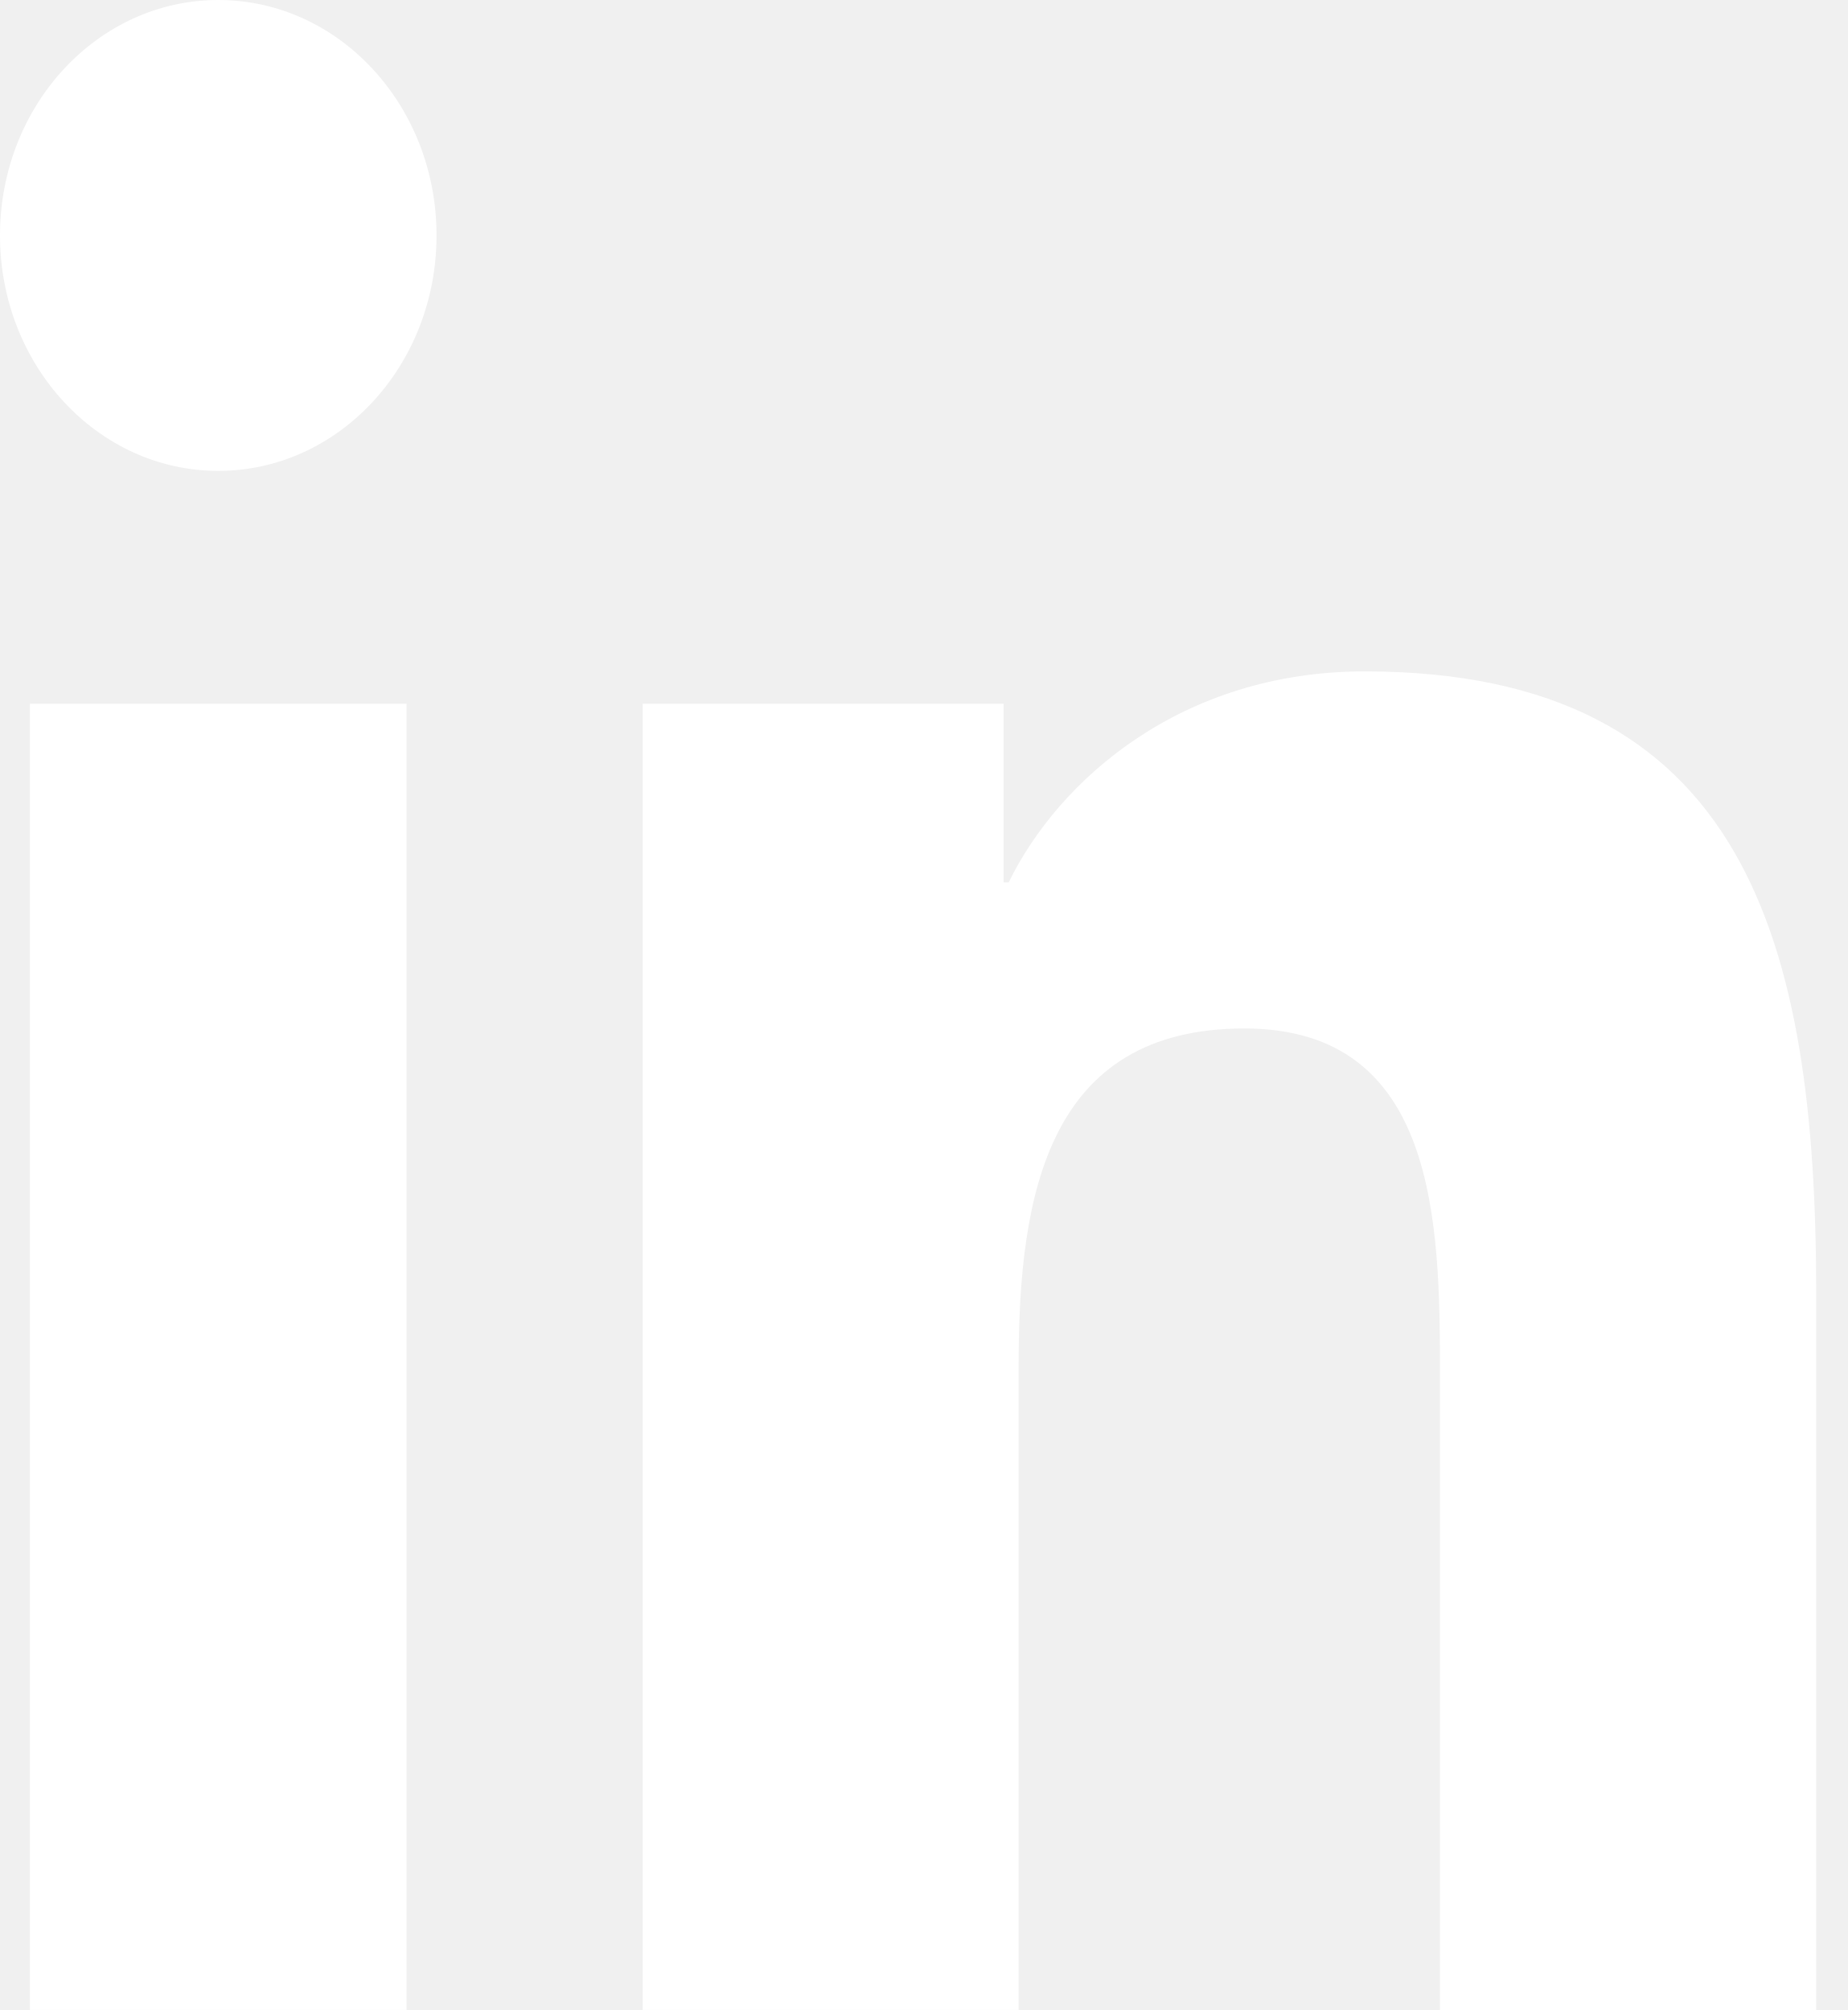
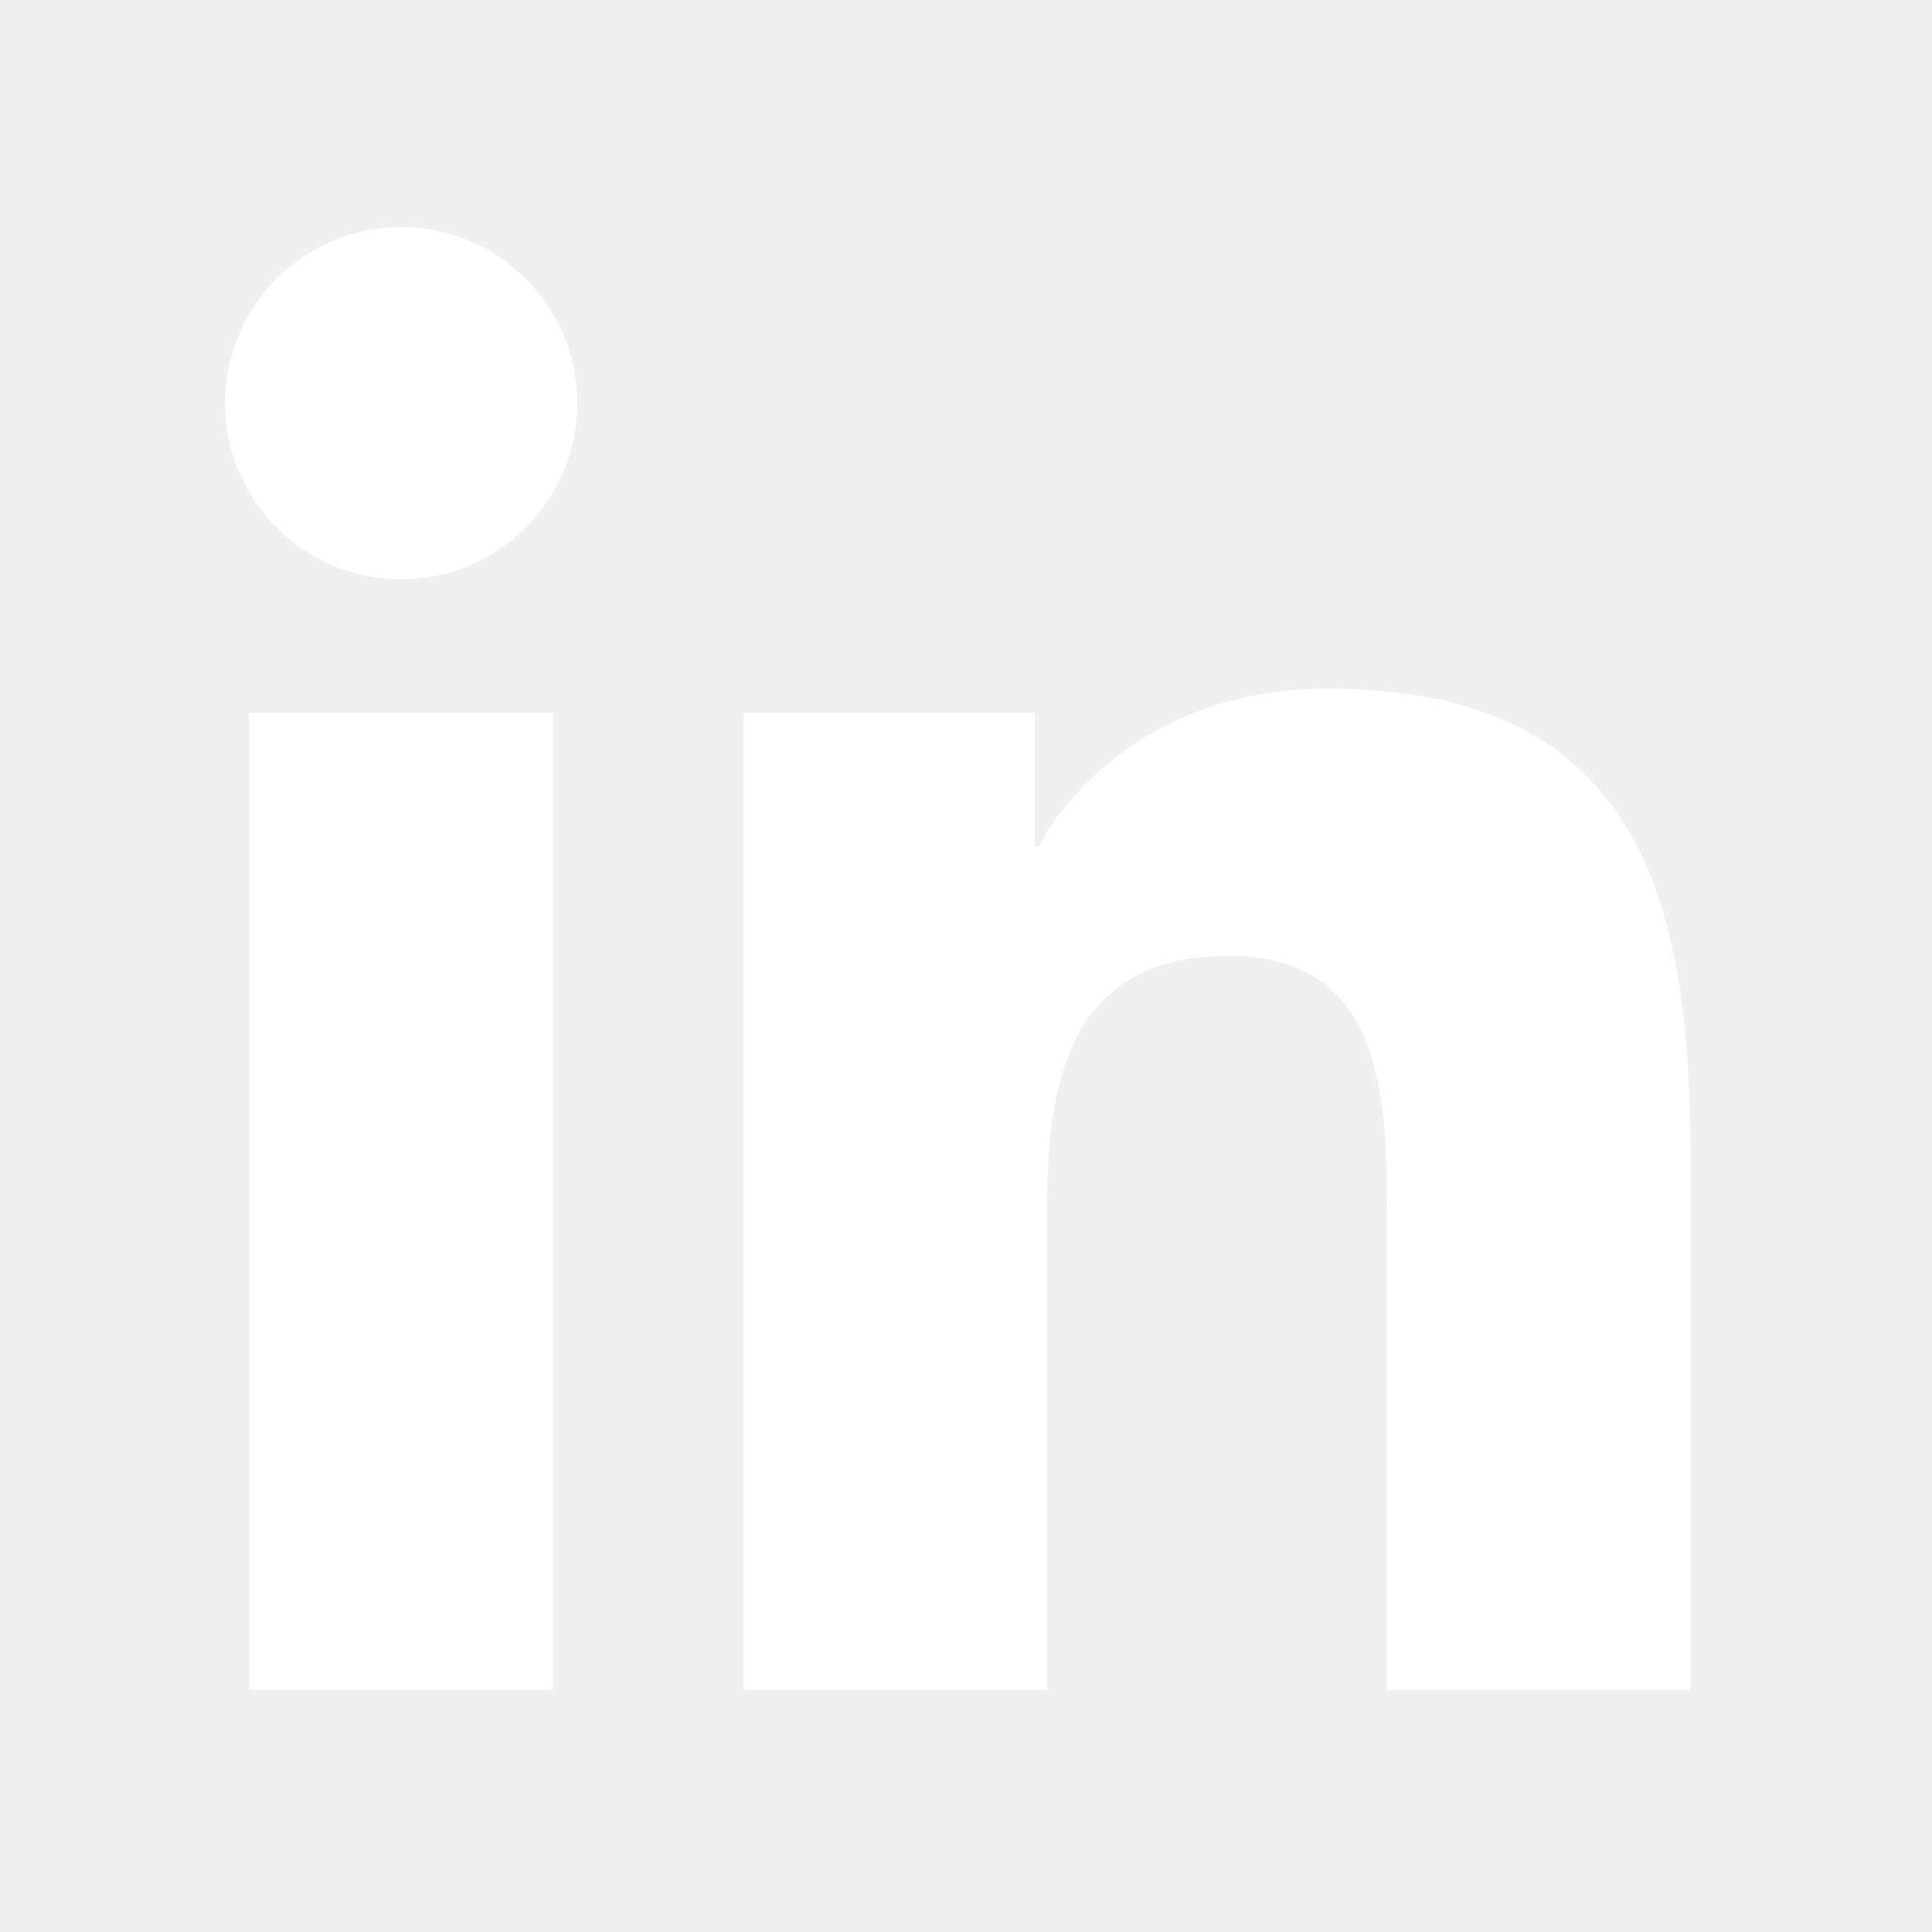
- <svg xmlns="http://www.w3.org/2000/svg" width="34" height="37" viewBox="0 0 34 37" fill="none">
-   <path d="M4.017 8.668C6.236 8.668 8.034 6.728 8.034 4.334C8.034 1.94 6.236 0 4.017 0C1.799 0 0 1.94 0 4.334C0 6.728 1.799 8.668 4.017 8.668Z" fill="white" />
-   <path d="M11.828 12.954V36.999H18.747V25.108C18.747 21.97 19.295 18.932 22.901 18.932C26.457 18.932 26.501 22.519 26.501 25.306V37.001H33.425V23.814C33.425 17.337 32.132 12.359 25.115 12.359C21.746 12.359 19.487 14.354 18.564 16.242H18.47V12.954H11.828ZM0.551 12.954H7.482V36.999H0.551V12.954Z" fill="white" />
+ <svg xmlns="http://www.w3.org/2000/svg" width="60" height="60" viewBox="0 0 60 60" fill="none">
+   <path d="M12.458 17.991C15.479 17.991 17.928 15.542 17.928 12.521C17.928 9.5 15.479 7.051 12.458 7.051C9.437 7.051 6.988 9.5 6.988 12.521C6.988 15.542 9.437 17.991 12.458 17.991Z" fill="white" />
+   <path d="M23.093 22.137V52.484H32.516V37.477C32.516 33.517 33.261 29.682 38.171 29.682C43.013 29.682 43.073 34.209 43.073 37.727V52.487H52.501V35.844C52.501 27.669 50.741 21.387 41.186 21.387C36.598 21.387 33.523 23.904 32.266 26.287H32.138V22.137H23.093ZM7.738 22.137H17.176V52.484H7.738V22.137Z" fill="white" />
</svg>
